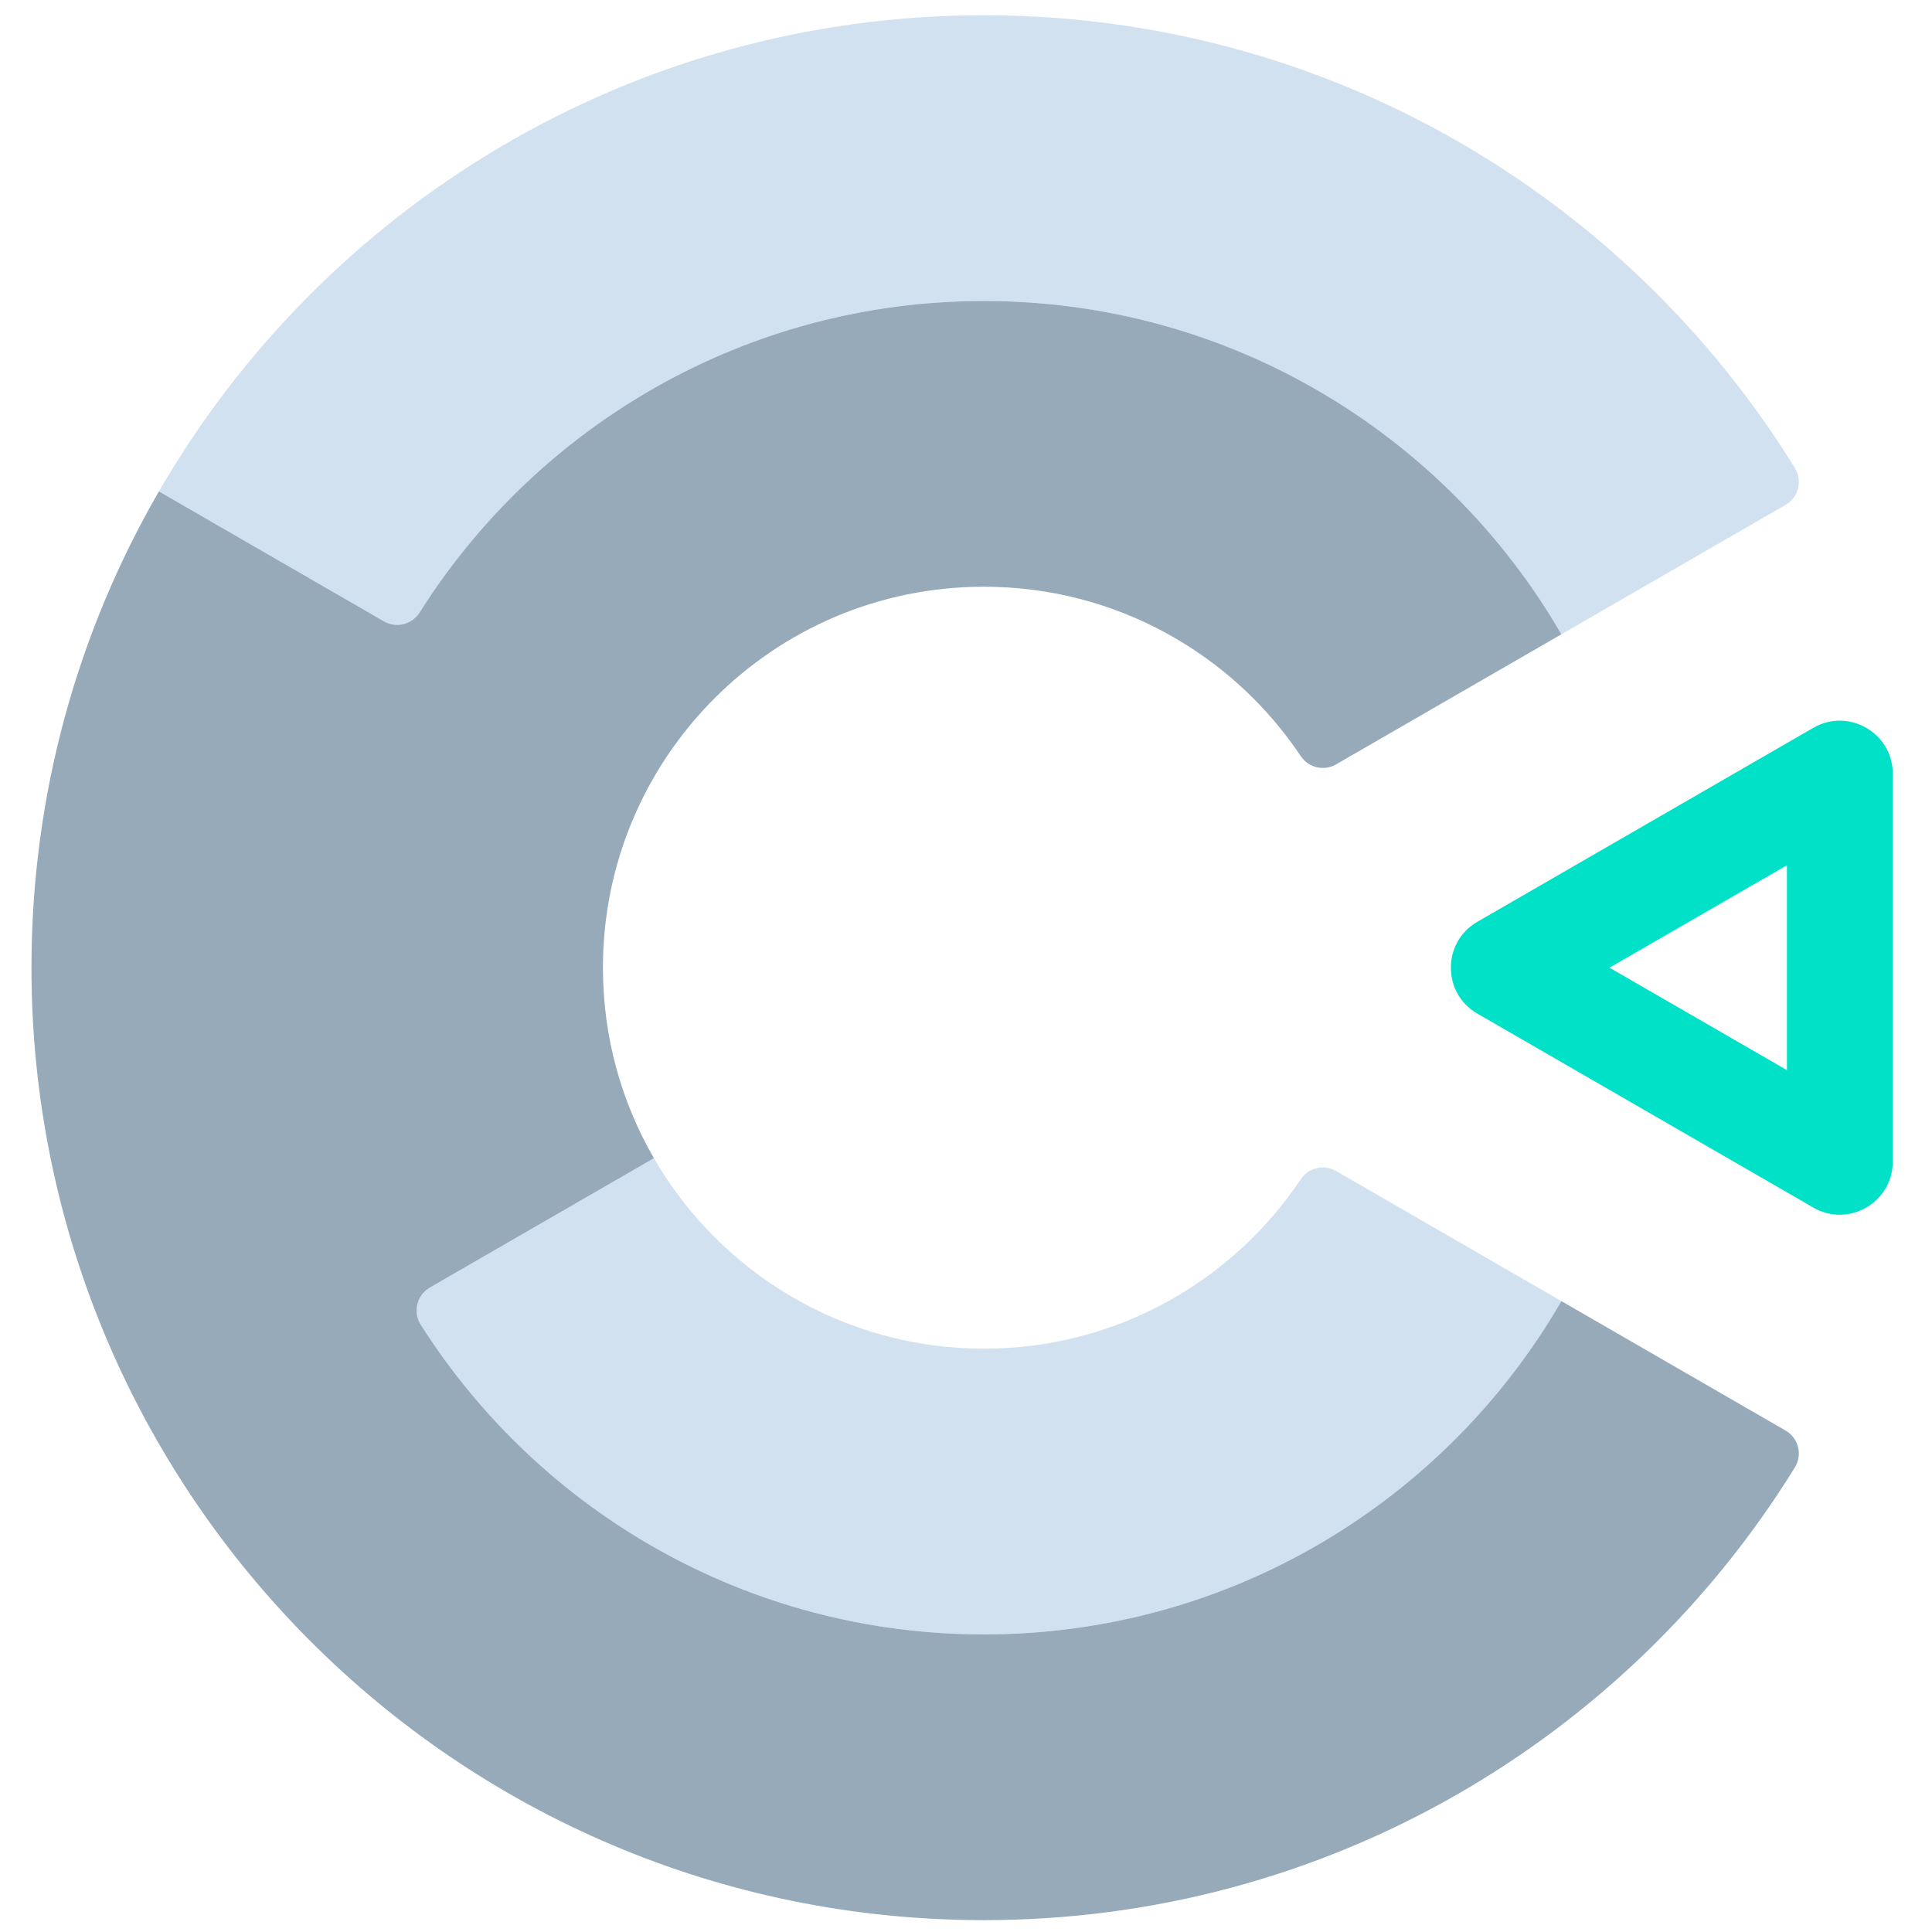
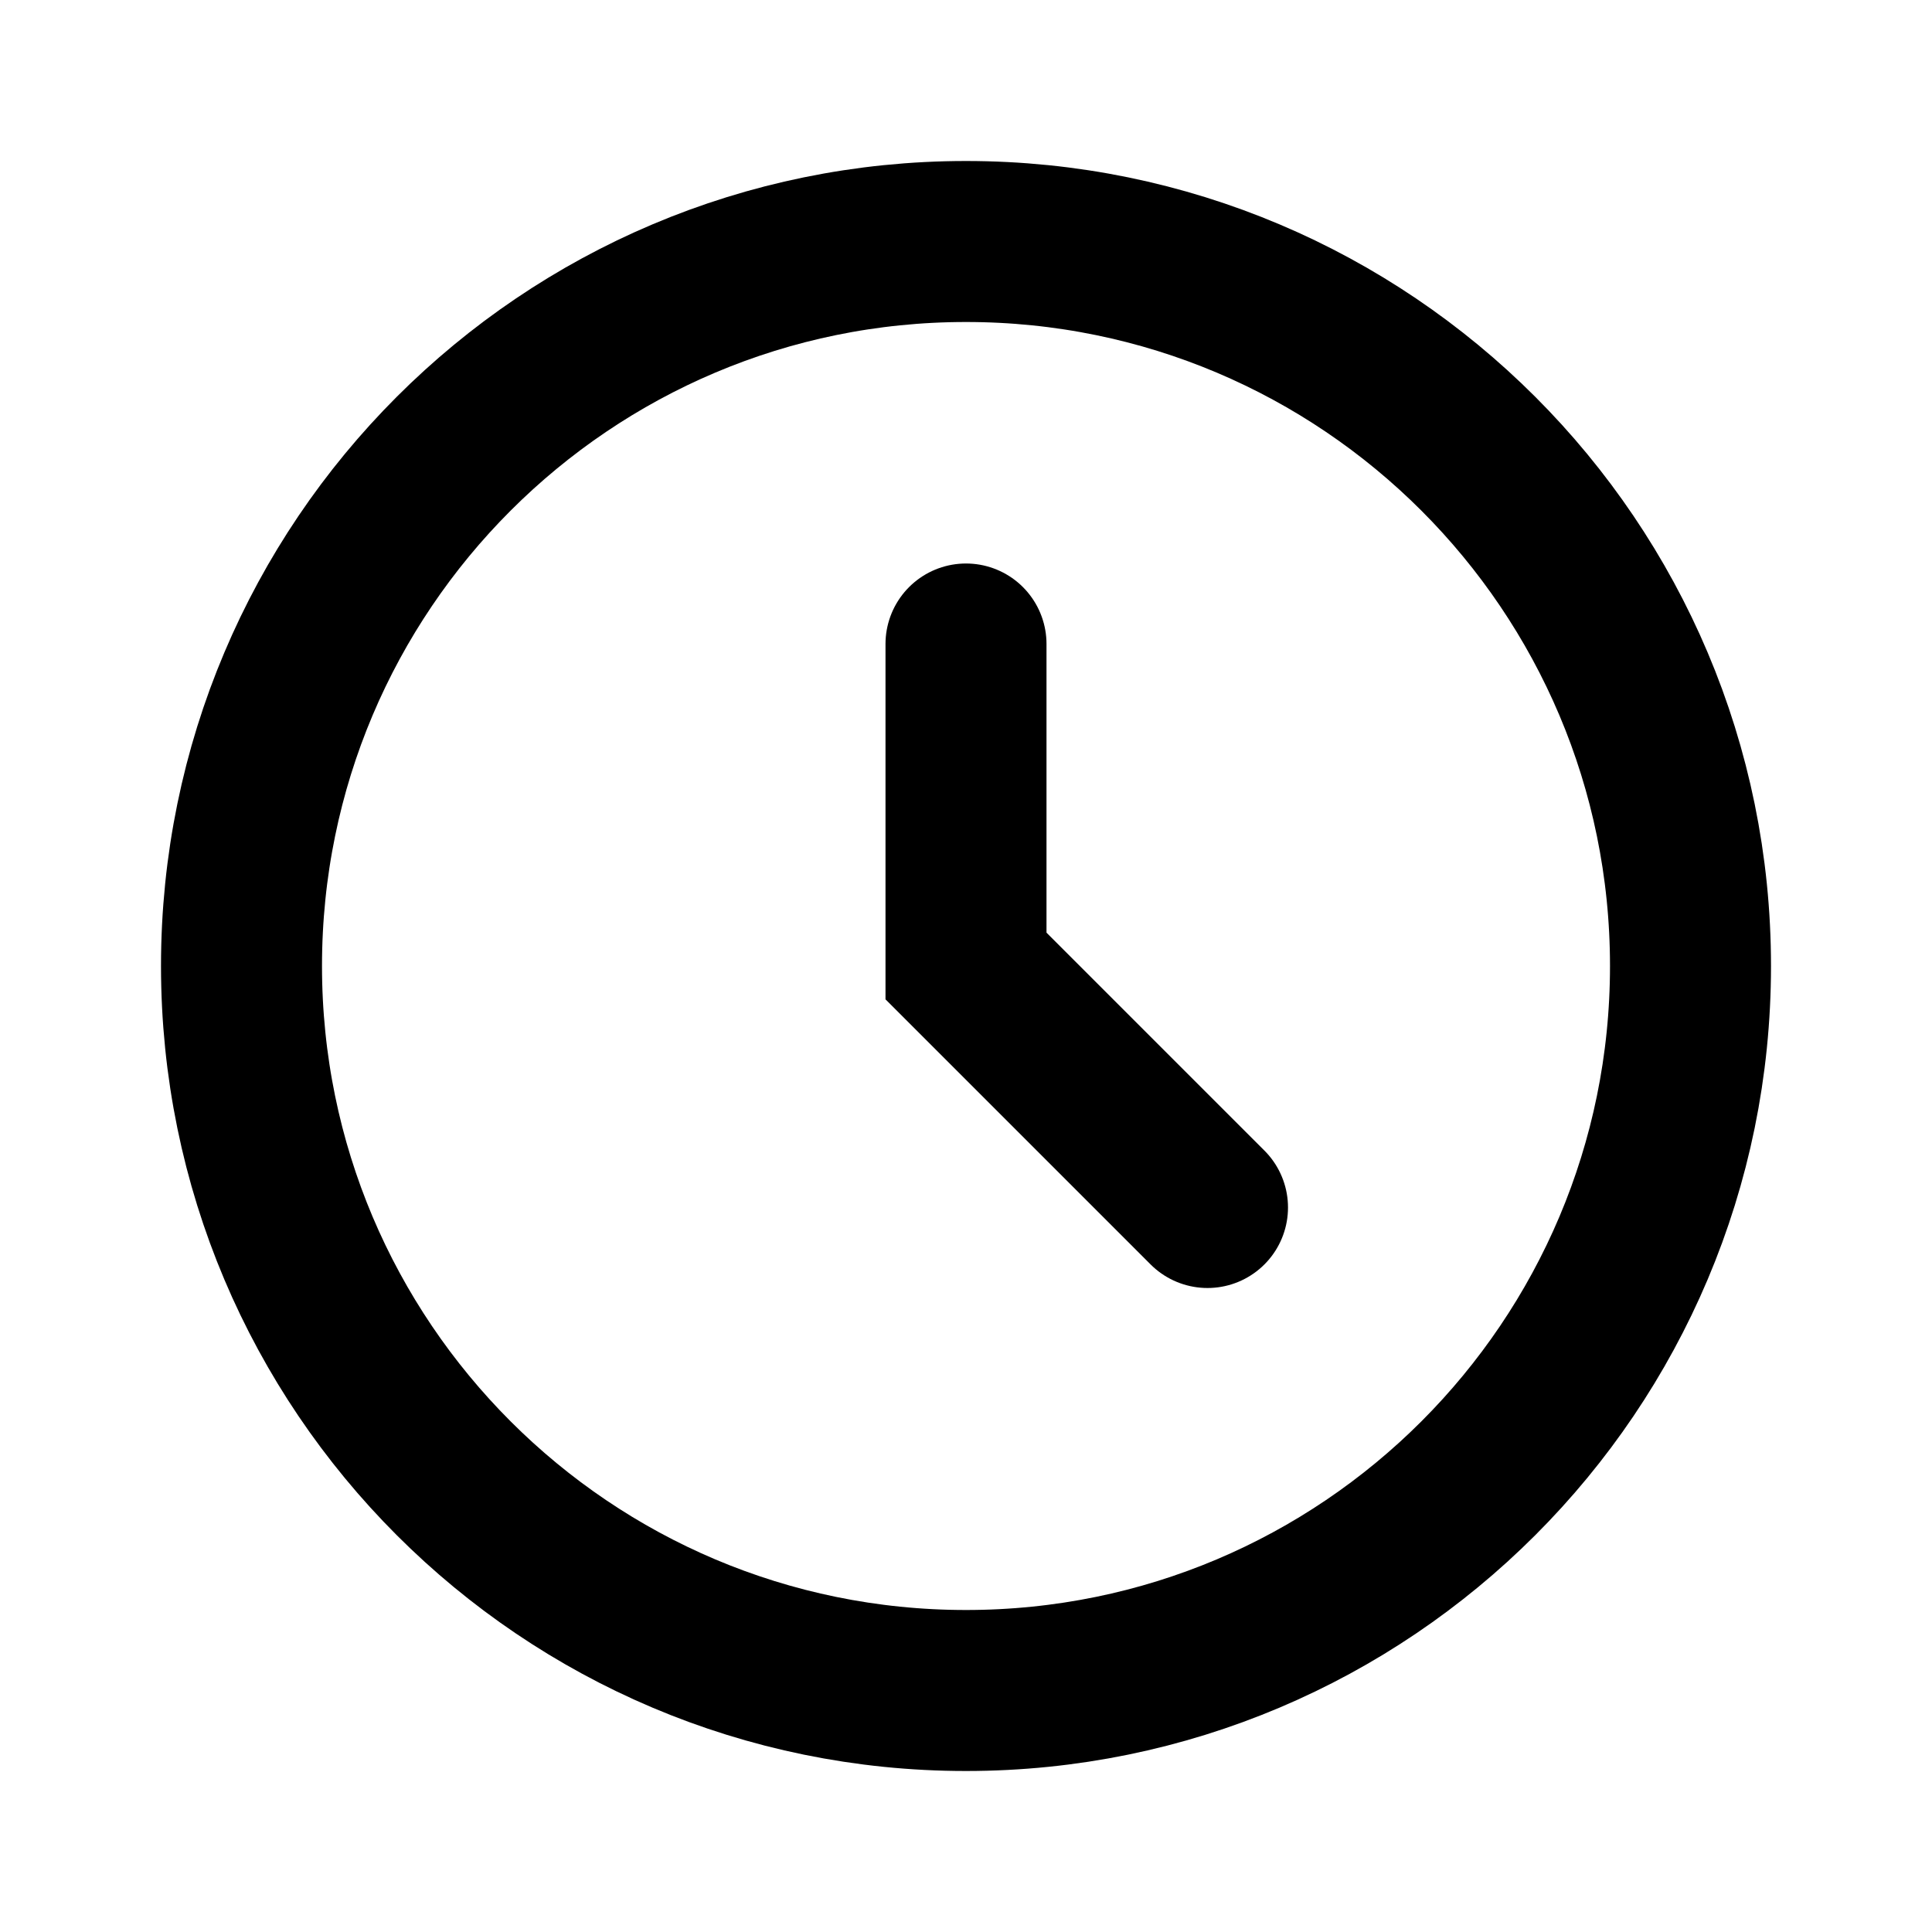
- <svg xmlns="http://www.w3.org/2000/svg" version="1.1" x="0px" y="0px" width="1700.79px" height="1700.79px" viewBox="499 379 690 690" enable-background="new 0 0 1700.79 1700.79" xml:space="preserve">
-   <g id="bg">
-     <g>
-       <g>
-         <path fill-rule="evenodd" clip-rule="evenodd" fill="#D2E1F0" d="M850.395,860.67     c-50.356,0-94.325-27.356-117.853-68.021l-80.03,46.204c-4.654,2.689-6.131,8.719-3.248,13.256     C691.501,918.596,765.796,962.717,850.395,962.717c88.126,0,165.071-47.875,206.243-119.036l-80.486-46.47     c-4.314-2.49-9.803-1.205-12.571,2.936C939.175,836.641,897.591,860.67,850.395,860.67     L850.395,860.67z M1136.721,559.296c4.614-2.663,6.11-8.619,3.312-13.151     c-59.915-97.03-167.225-161.694-289.639-161.694c-125.894,0-235.813,68.393-294.634,170.05     l80.377,46.406c4.398,2.539,10.002,1.149,12.711-3.146     c42.164-66.852,116.67-111.264,201.546-111.264c88.126,0,165.071,47.876,206.243,119.036     L1136.721,559.296z" />
-         <path fill-rule="evenodd" clip-rule="evenodd" fill="#96AAB9" d="M850.395,962.717     c-84.599,0-158.894-44.121-201.131-110.607c-2.877-4.53-1.4-10.57,3.248-13.256l80.03-46.204     c-11.581-20.017-18.21-43.255-18.21-68.042c0-74.785,60.558-136.062,136.062-136.062     c47.196,0,88.78,24.029,113.186,60.522c2.765,4.134,8.264,5.422,12.571,2.936l80.486-46.47     c-41.172-71.16-118.117-119.036-206.243-119.036c-84.876,0-159.382,44.412-201.546,111.264     c-2.706,4.291-8.318,5.682-12.711,3.146L555.761,554.5c-28.952,50.04-45.523,108.14-45.523,170.107     c0,186.965,151.395,340.158,340.157,340.158c122.414,0,229.724-64.664,289.639-161.695     c2.796-4.527,1.295-10.49-3.312-13.152l-80.083-46.237     C1015.466,914.842,938.521,962.717,850.395,962.717z" />
-       </g>
-       <path fill-rule="evenodd" clip-rule="evenodd" fill="#00E1C8" d="M1137.185,761.191v-73.168l-63.365,36.584    L1137.185,761.191L1137.185,761.191z M1026.575,708.242l120.059-69.316    c12.568-7.256,28.346,1.853,28.346,16.366v138.631c0,14.513-15.777,23.622-28.346,16.366    l-120.059-69.316C1014.027,733.728,1014.027,715.487,1026.575,708.242z" />
-     </g>
-   </g>
-   <g id="logo">
- </g>
+ <svg xmlns="http://www.w3.org/2000/svg" width="800px" height="800px" viewBox="0 0 24 24" fill="none">
+   <path d="M12 8V12L15 15" stroke="#000000" stroke-width="2" stroke-linecap="round" />
+   <circle cx="12" cy="12" r="9" stroke="#000000" stroke-width="2" />
</svg>
